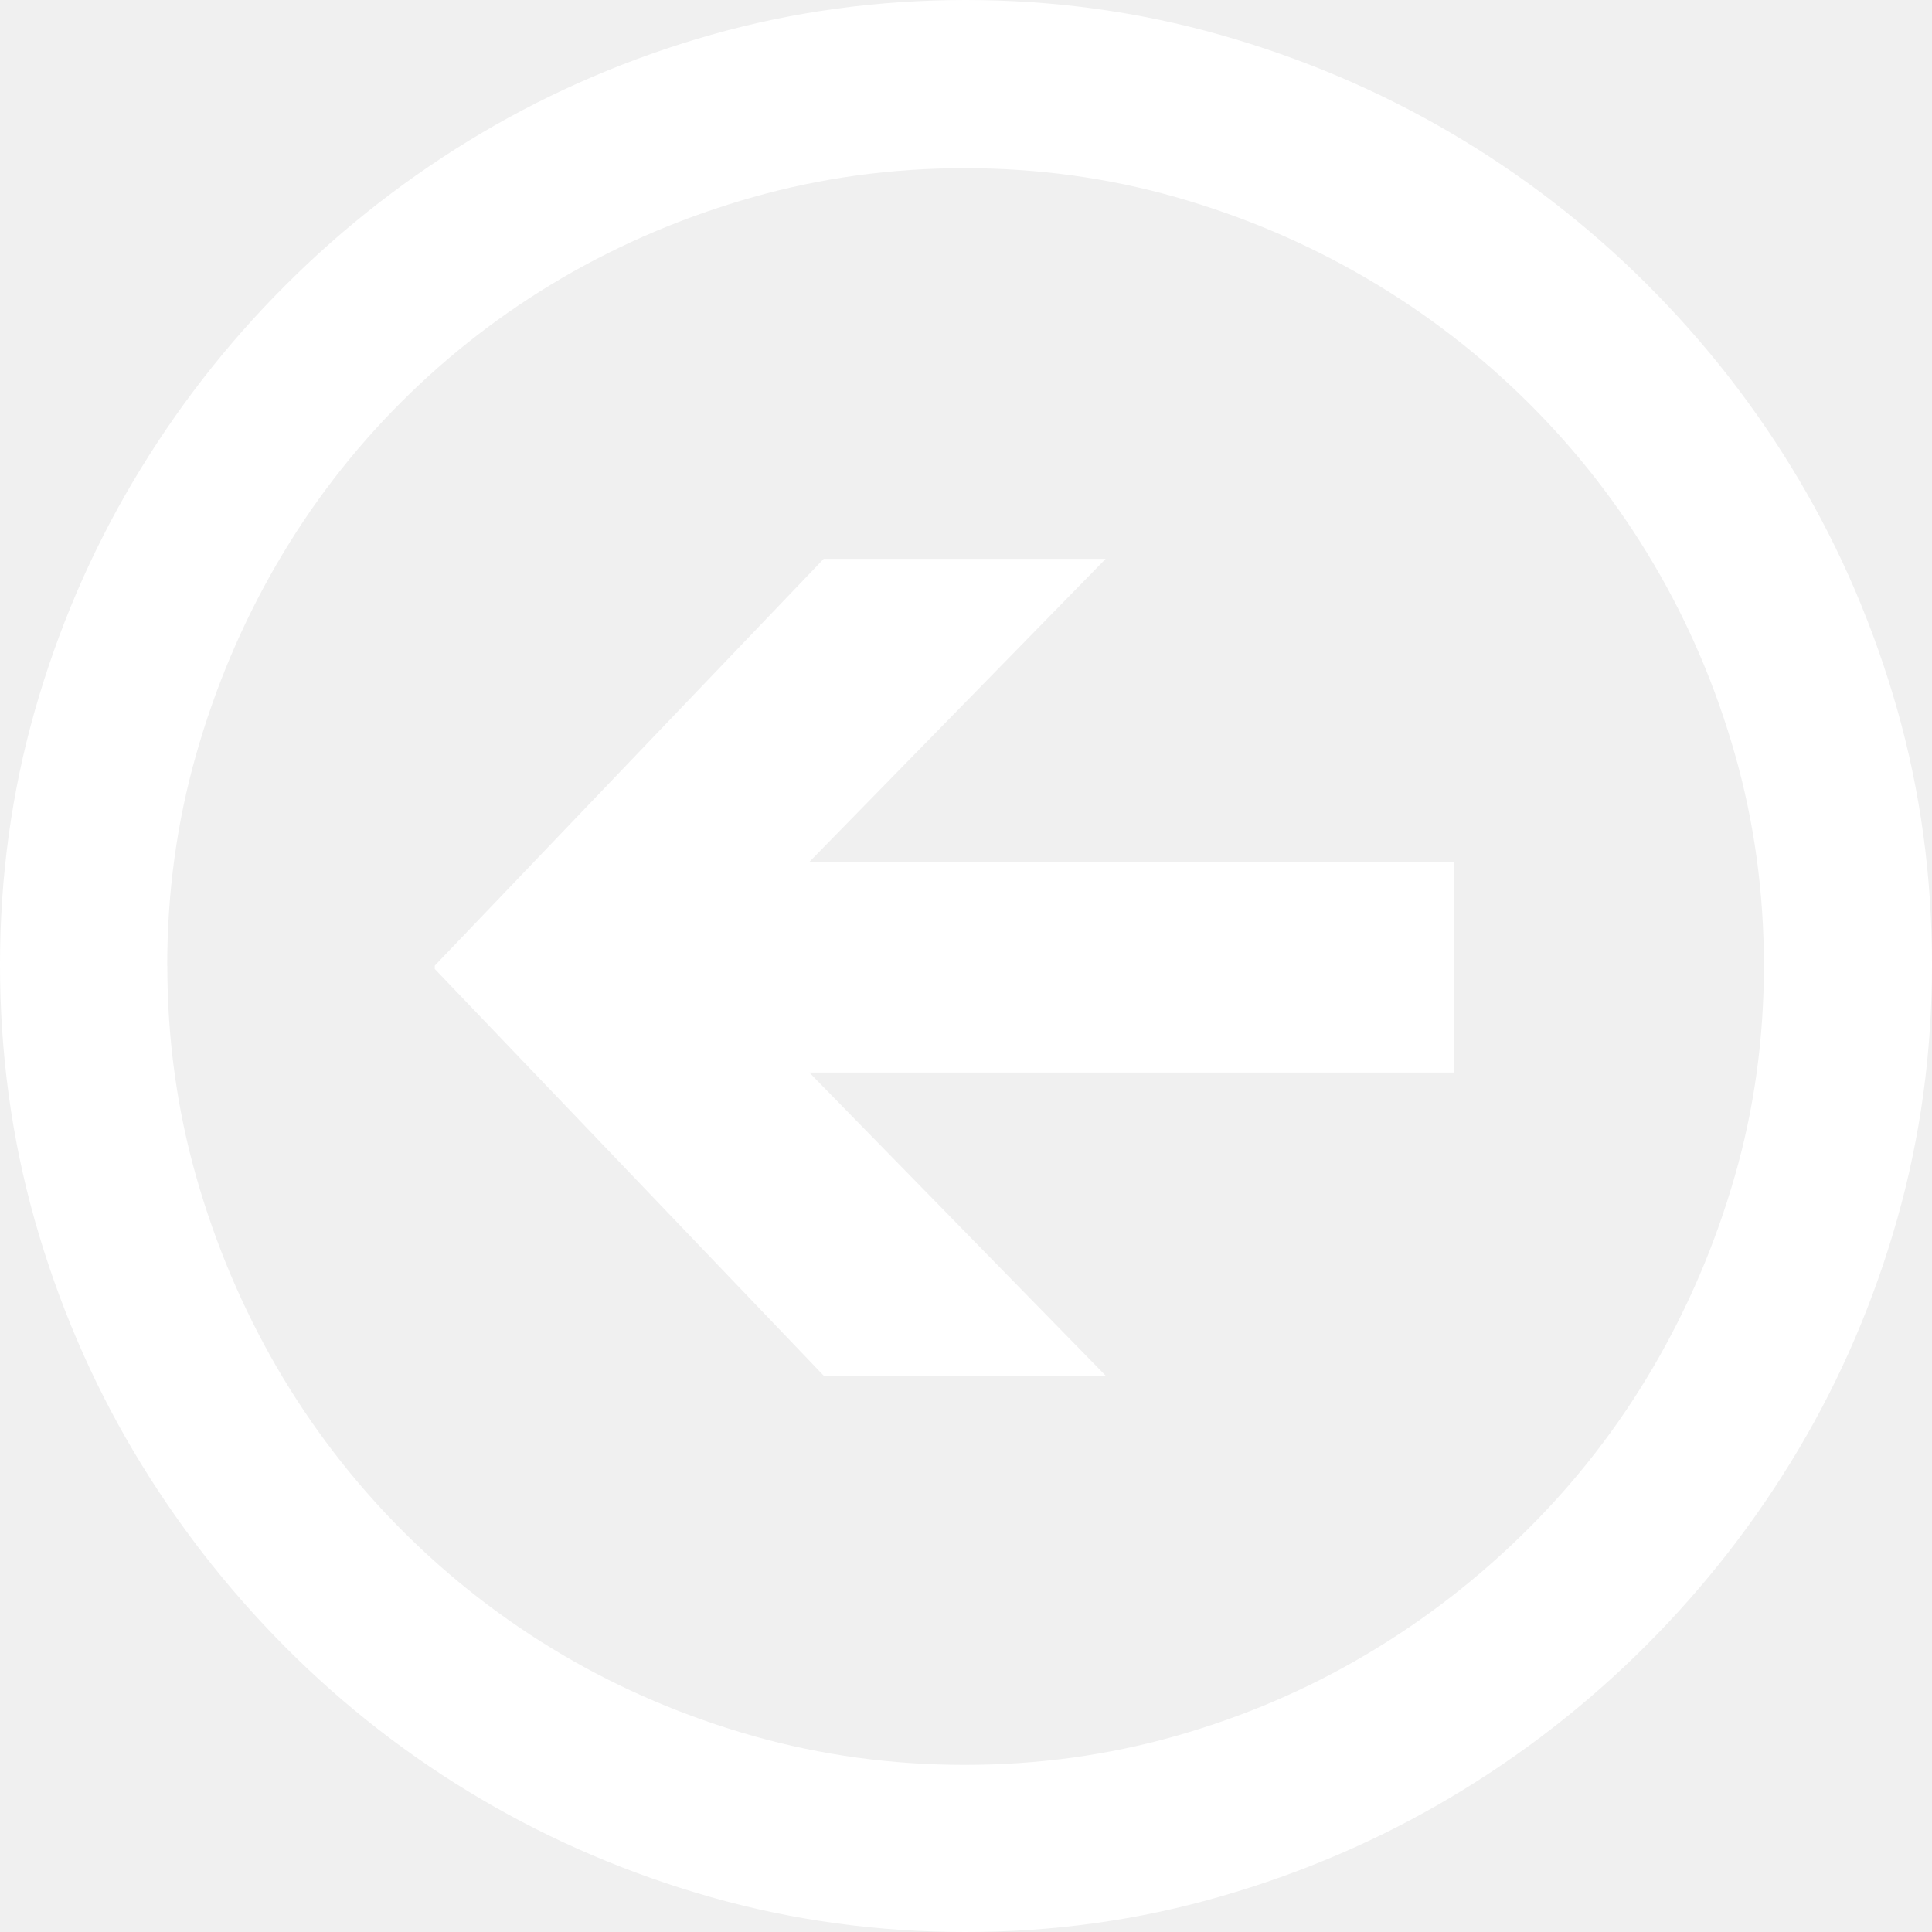
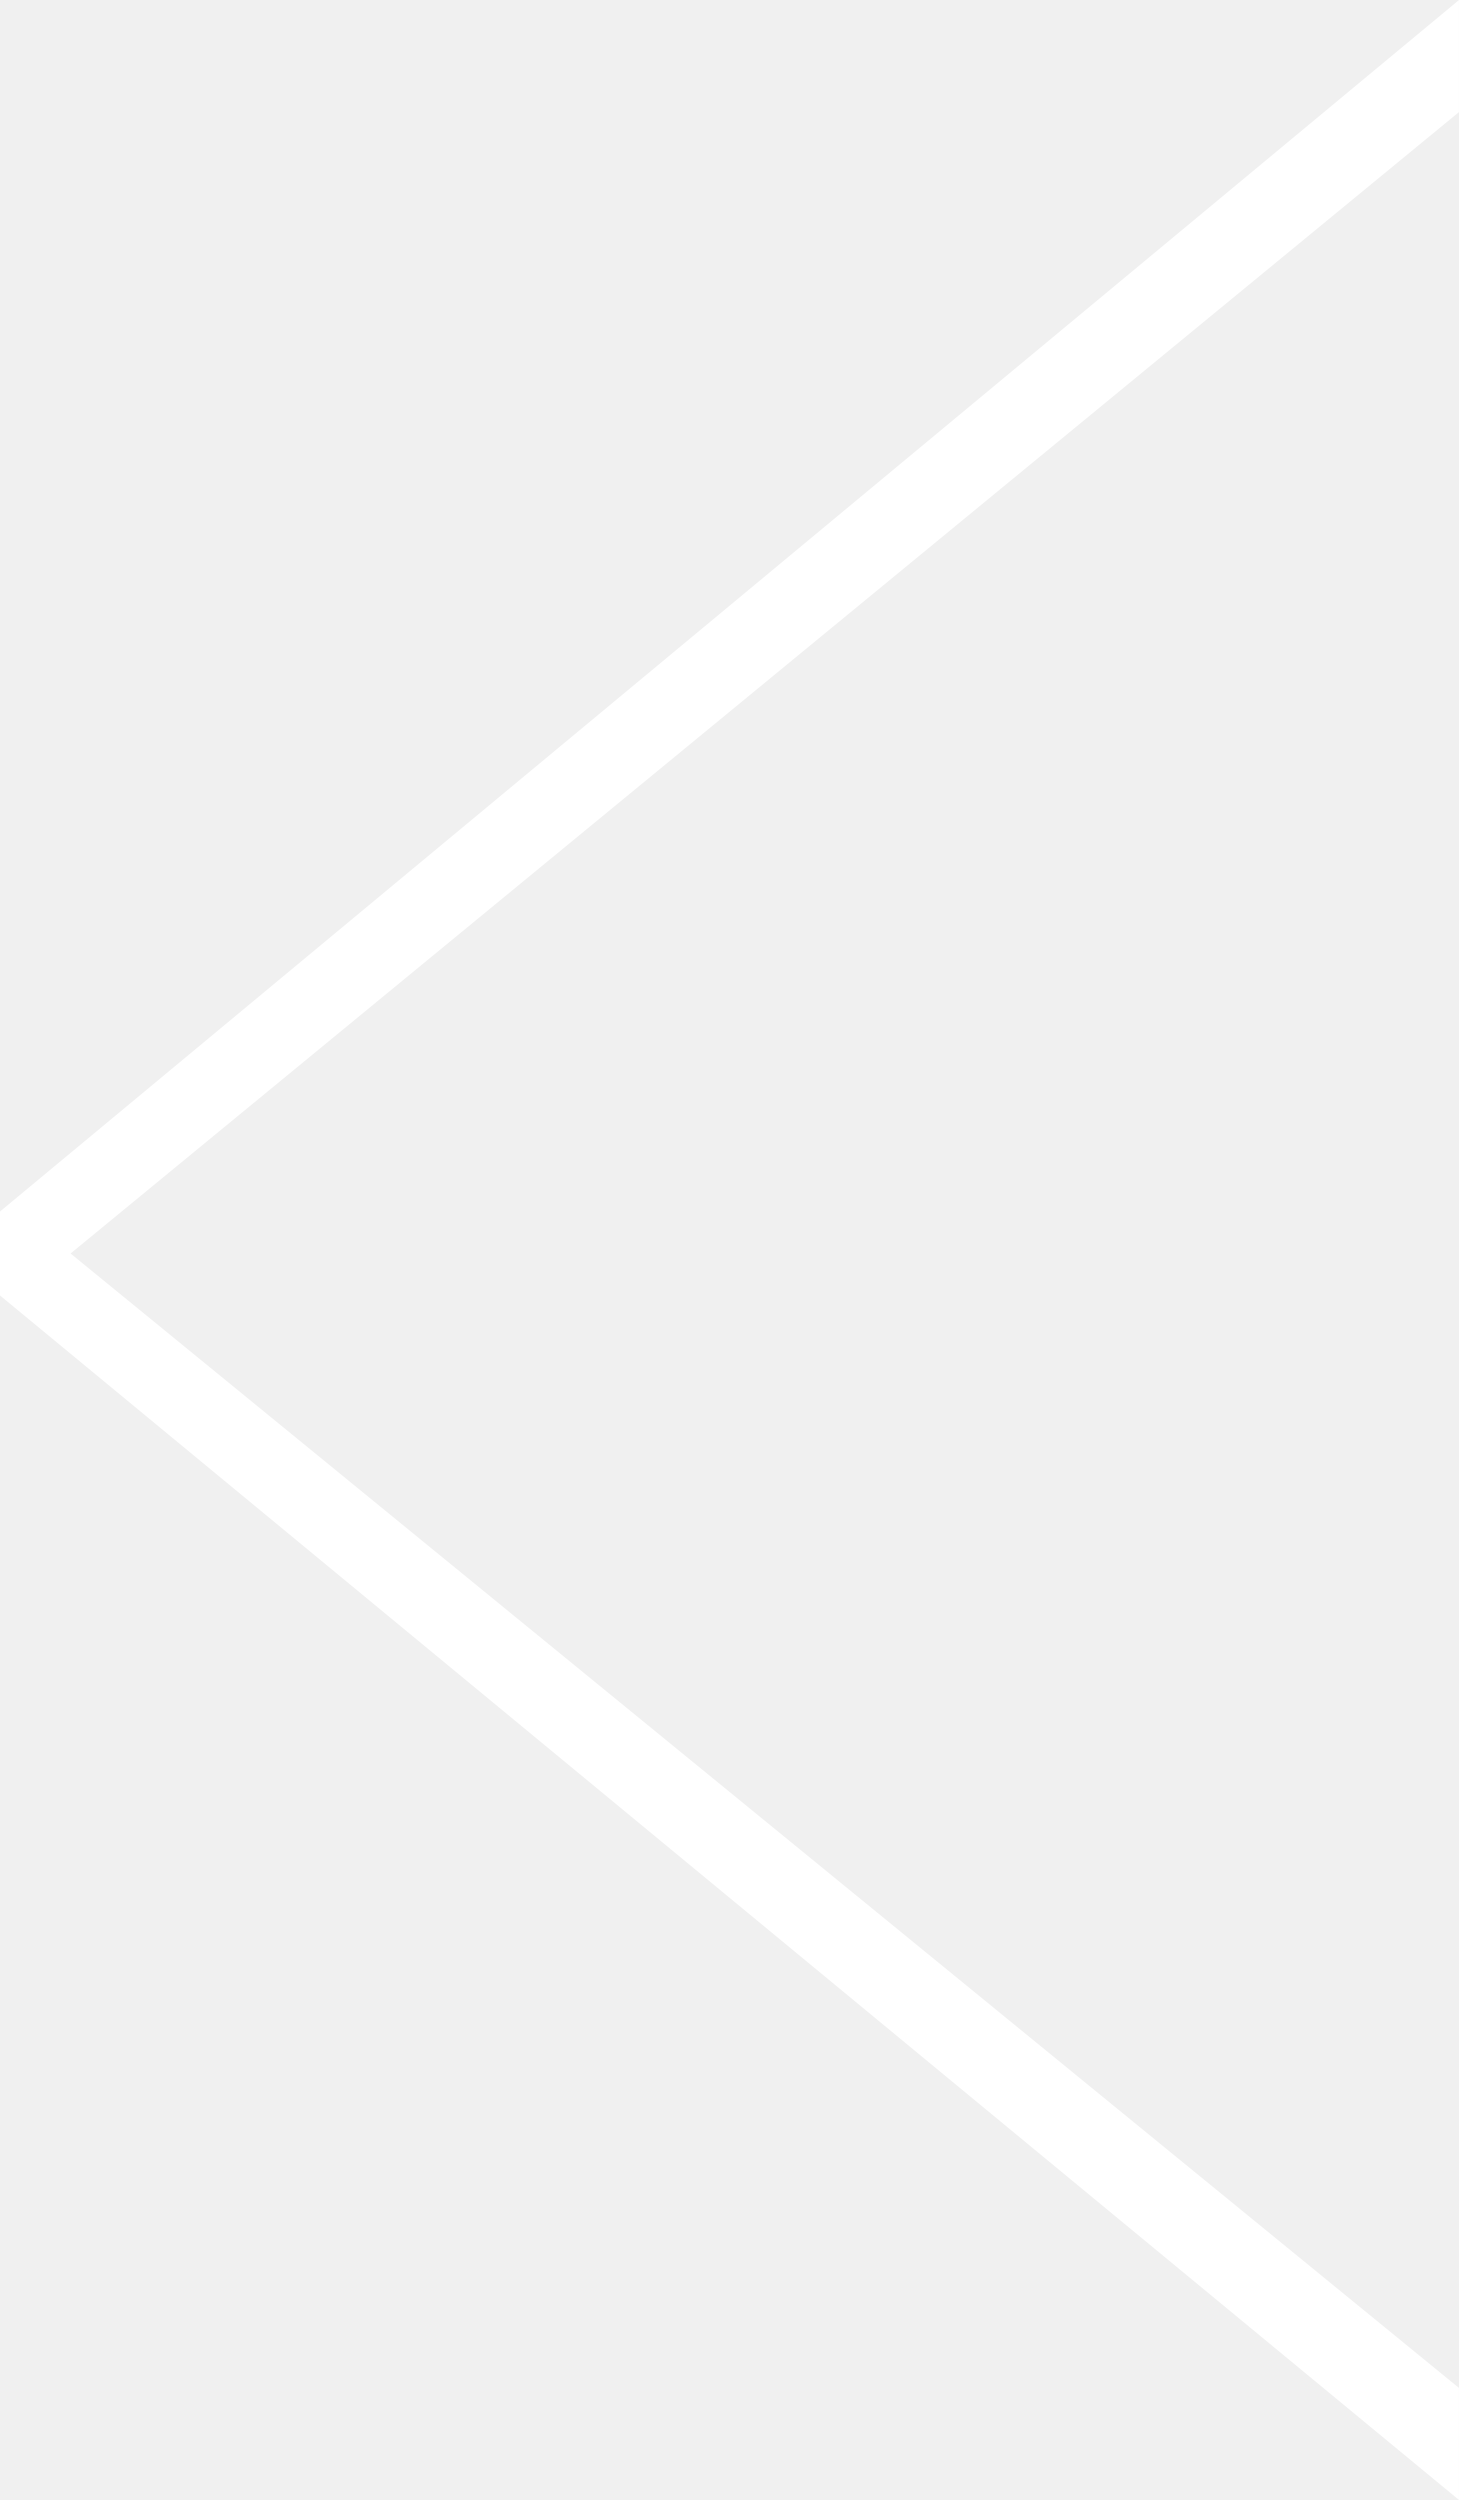
- <svg xmlns="http://www.w3.org/2000/svg" width="20" height="20" id="svg3026" version="1.1">
-   <defs id="defs3036">
-     <linearGradient id="linearGradient4006">
-       <stop style="stop-color:#252525;stop-opacity:1;" offset="0" id="stop4008" />
-       <stop style="stop-color:#4a4a4a;stop-opacity:1;" offset="1" id="stop4010" />
-     </linearGradient>
+ <svg xmlns="http://www.w3.org/2000/svg" width="343.315" height="588.316" viewBox="0 0 343.315 588.316">
+   <defs>
+     <style>
+       .cls-1 {
+         fill: #fff;
+         fill-rule: evenodd;
+       }
+     </style>
  </defs>
-   <g id="g3028" stroke-width="2.23" fill="white" stroke="#d40000">
-     <path fill="white" id="path4003" style="font-size:11.385px;font-style:normal;font-variant:normal;font-weight:normal;font-stretch:normal;text-align:start;line-height:125%;letter-spacing:0px;word-spacing:0px;writing-mode:lr-tb;text-anchor:start;fill:white;fill-opacity:1;stroke:none;font-family:Segoe UI Symbol;-inkscape-font-specification:Segoe UI Symbol" d="m 1.732,9.996 c 2e-5,0.756 0.1,1.484 0.299,2.185 0.199,0.7 0.478,1.358 0.835,1.974 0.358,0.615 0.787,1.175 1.288,1.679 0.501,0.504 1.058,0.936 1.67,1.297 0.612,0.36 1.27,0.64 1.974,0.84 0.703,0.199 1.433,0.299 2.189,0.299 0.756,-1.5e-5 1.484,-0.1 2.185,-0.299 0.7,-0.199 1.355,-0.479 1.965,-0.84 0.61,-0.36 1.168,-0.793 1.675,-1.297 0.507,-0.504 0.941,-1.064 1.301,-1.679 0.36,-0.615 0.642,-1.273 0.844,-1.974 0.202,-0.7 0.303,-1.429 0.303,-2.185 4e-6,-0.756 -0.1,-1.484 -0.299,-2.185 -0.199,-0.7 -0.479,-1.357 -0.84,-1.969 -0.36,-0.612 -0.793,-1.169 -1.297,-1.67 -0.504,-0.501 -1.064,-0.932 -1.679,-1.292 -0.615,-0.36 -1.273,-0.64 -1.974,-0.84 -0.7,-0.199 -1.429,-0.299 -2.185,-0.299 -0.756,10e-7 -1.486,0.1 -2.189,0.299 -0.703,0.199 -1.361,0.478 -1.974,0.835 -0.612,0.358 -1.169,0.787 -1.67,1.288 -0.501,0.501 -0.93,1.059 -1.288,1.675 -0.357,0.615 -0.636,1.273 -0.835,1.974 -0.199,0.7 -0.299,1.429 -0.299,2.185 z m 2.769,0.035 0,-0.035 4.026,-4.211 2.919,0 -3.068,3.138 6.673,0 0,2.18 -6.673,0 3.068,3.138 -2.919,0 z M 0,9.987 c 2.0999981e-5,-0.908 0.12,-1.785 0.36,-2.629 0.24,-0.844 0.58,-1.637 1.02,-2.378 0.44,-0.741 0.964,-1.417 1.574,-2.026 C 3.563,2.344 4.239,1.82 4.98,1.38 5.722,0.941 6.516,0.601 7.363,0.36 8.21,0.12 9.087,2.5255985e-6 9.996,-4.7440151e-7 10.904,2.5255985e-6 11.782,0.12 12.629,0.36 c 0.847,0.24 1.641,0.577 2.382,1.011 0.741,0.434 1.418,0.955 2.031,1.565 0.612,0.61 1.138,1.285 1.578,2.026 0.44,0.741 0.779,1.536 1.02,2.382 0.24,0.847 0.36,1.727 0.36,2.642 2e-6,0.908 -0.12,1.786 -0.36,2.633 -0.24,0.847 -0.58,1.641 -1.02,2.382 -0.44,0.741 -0.966,1.418 -1.578,2.031 -0.612,0.612 -1.289,1.138 -2.031,1.578 -0.741,0.44 -1.536,0.781 -2.382,1.024 C 11.782,19.878 10.904,20 9.996,20 9.087,20 8.21,19.88 7.363,19.64 6.516,19.399 5.722,19.061 4.98,18.624 4.239,18.188 3.563,17.663 2.954,17.051 2.344,16.438 1.82,15.761 1.38,15.02 0.941,14.278 0.601,13.483 0.36,12.633 0.12,11.783 2.0999981e-5,10.901 0,9.987 z" />
-   </g>
+   <path id="back_button" data-name="back button" class="cls-1" d="M1178.7,1016.78L851.98,749.825l326.72-268.6V454.859L835.382,739.938v19.774L1178.7,1043.14v-26.36Z" transform="translate(-835.375 -454.844)" />
</svg>
